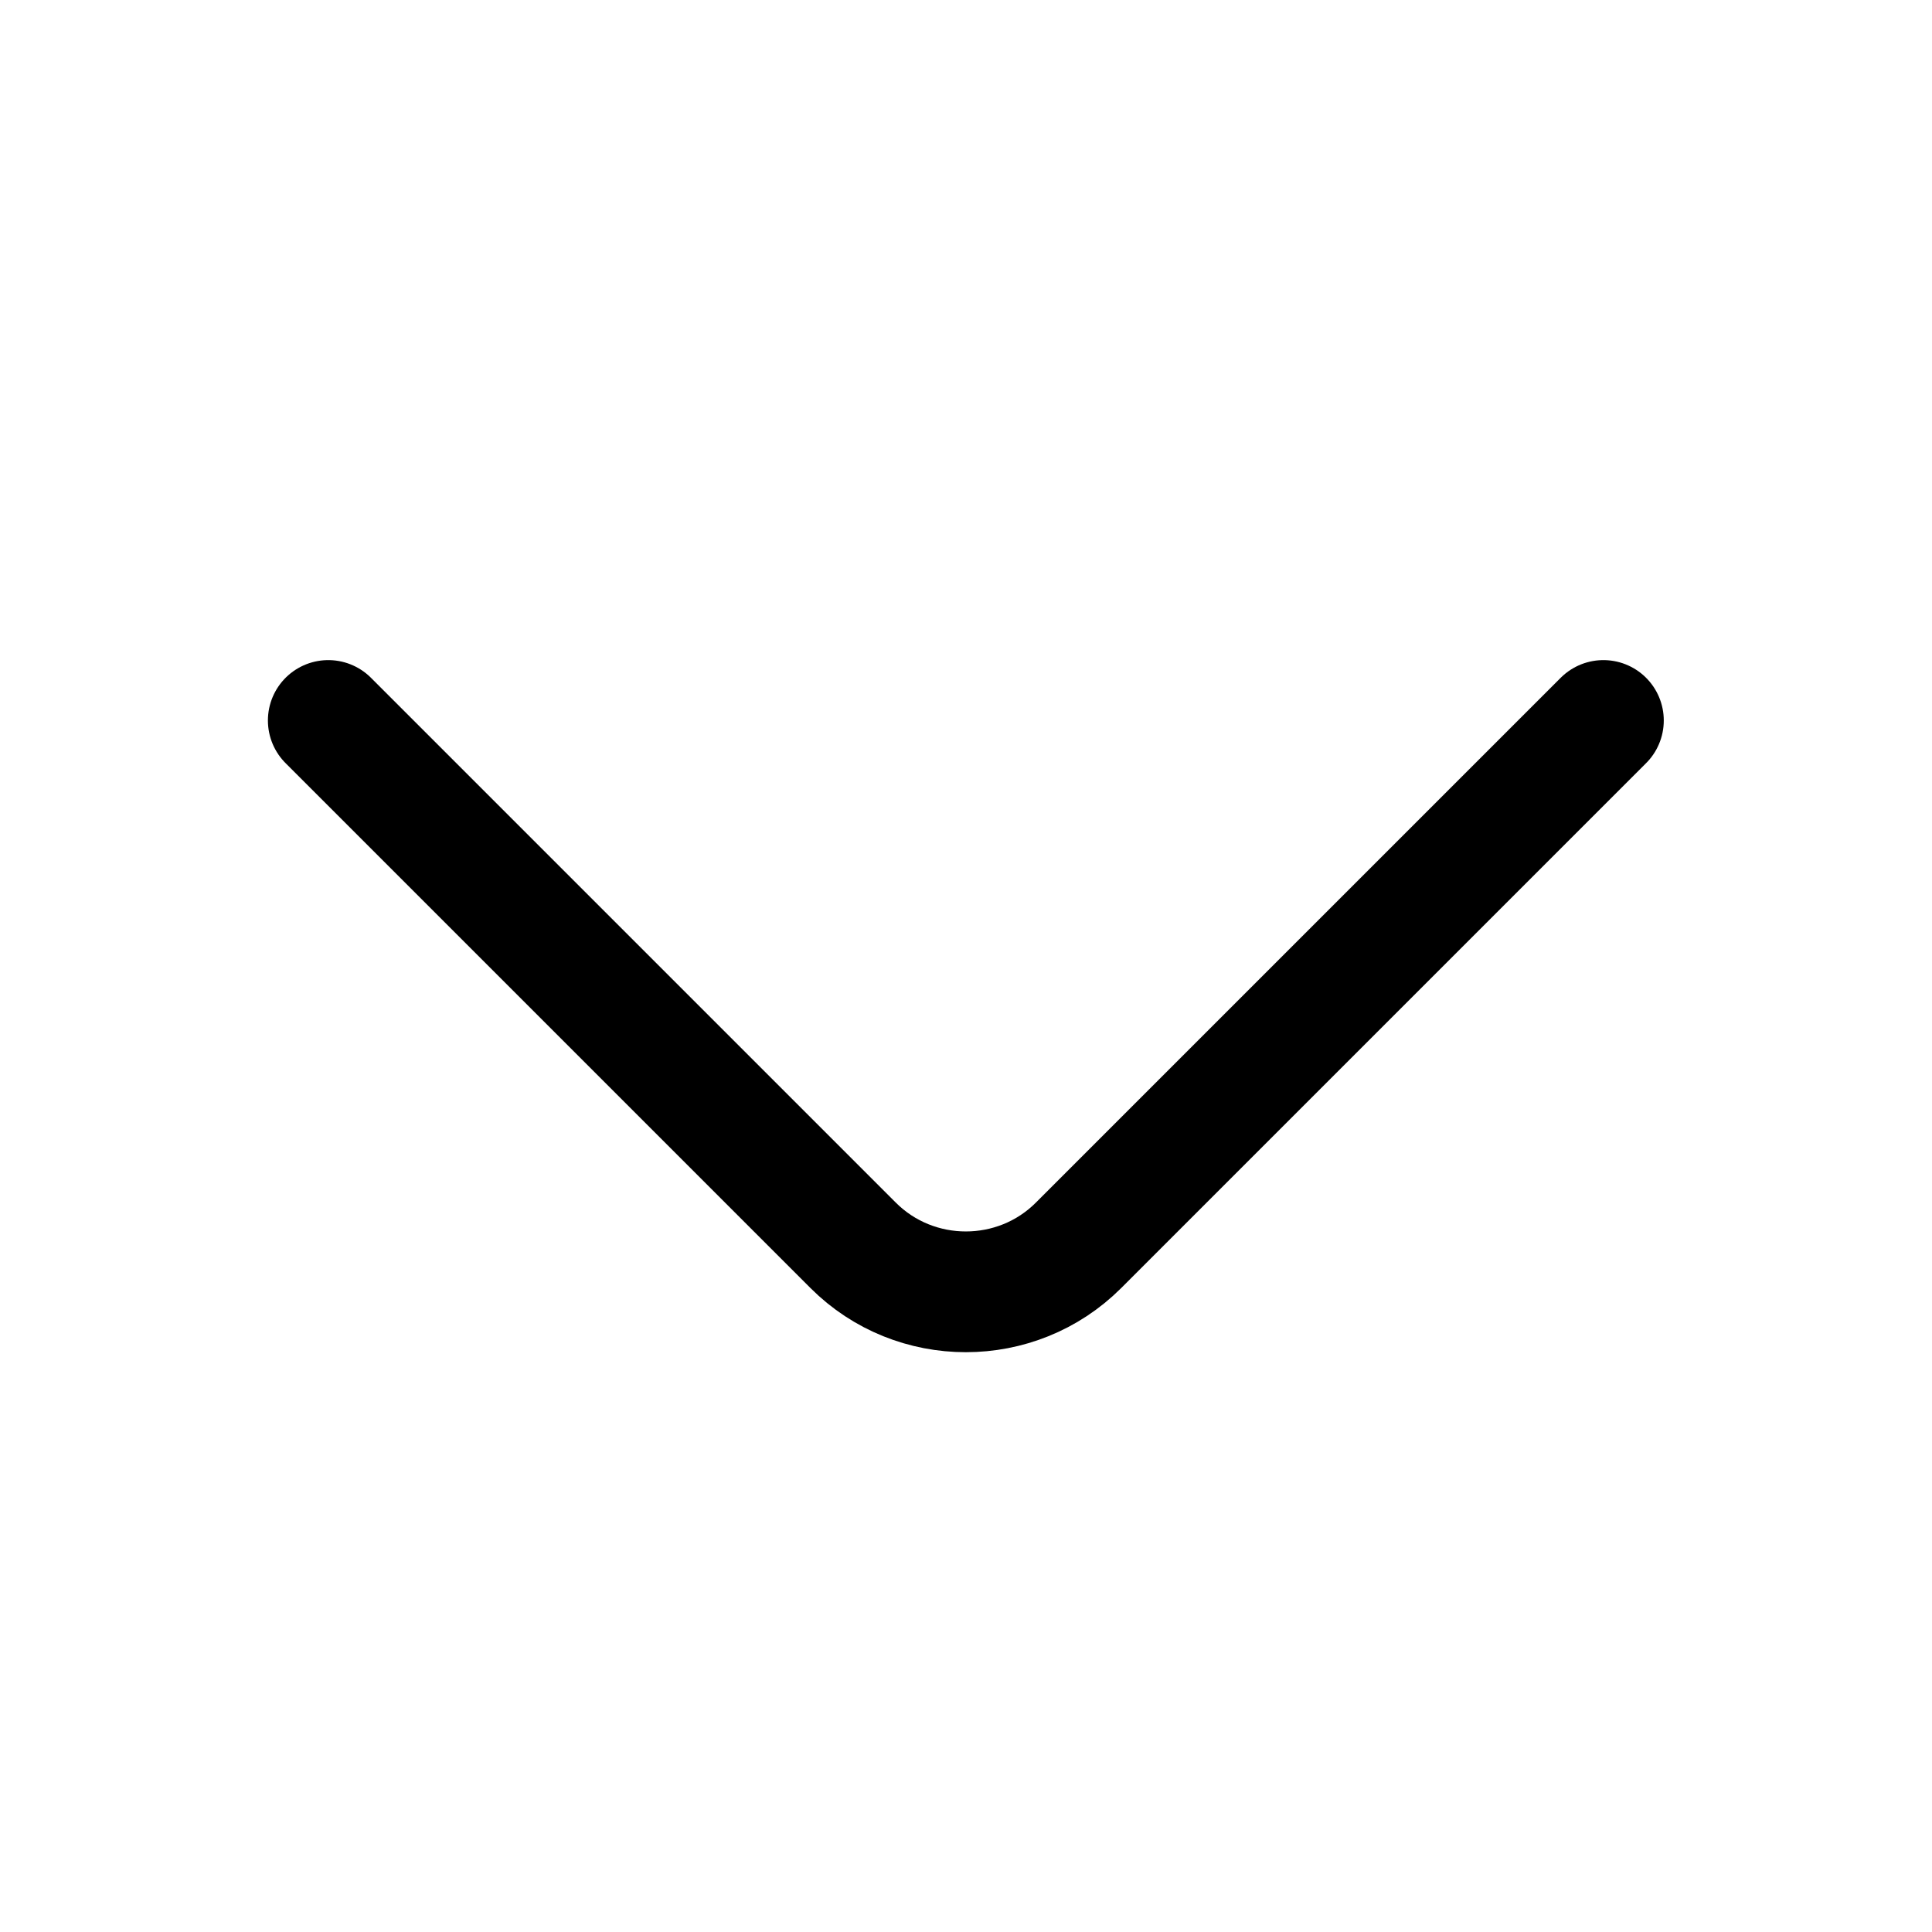
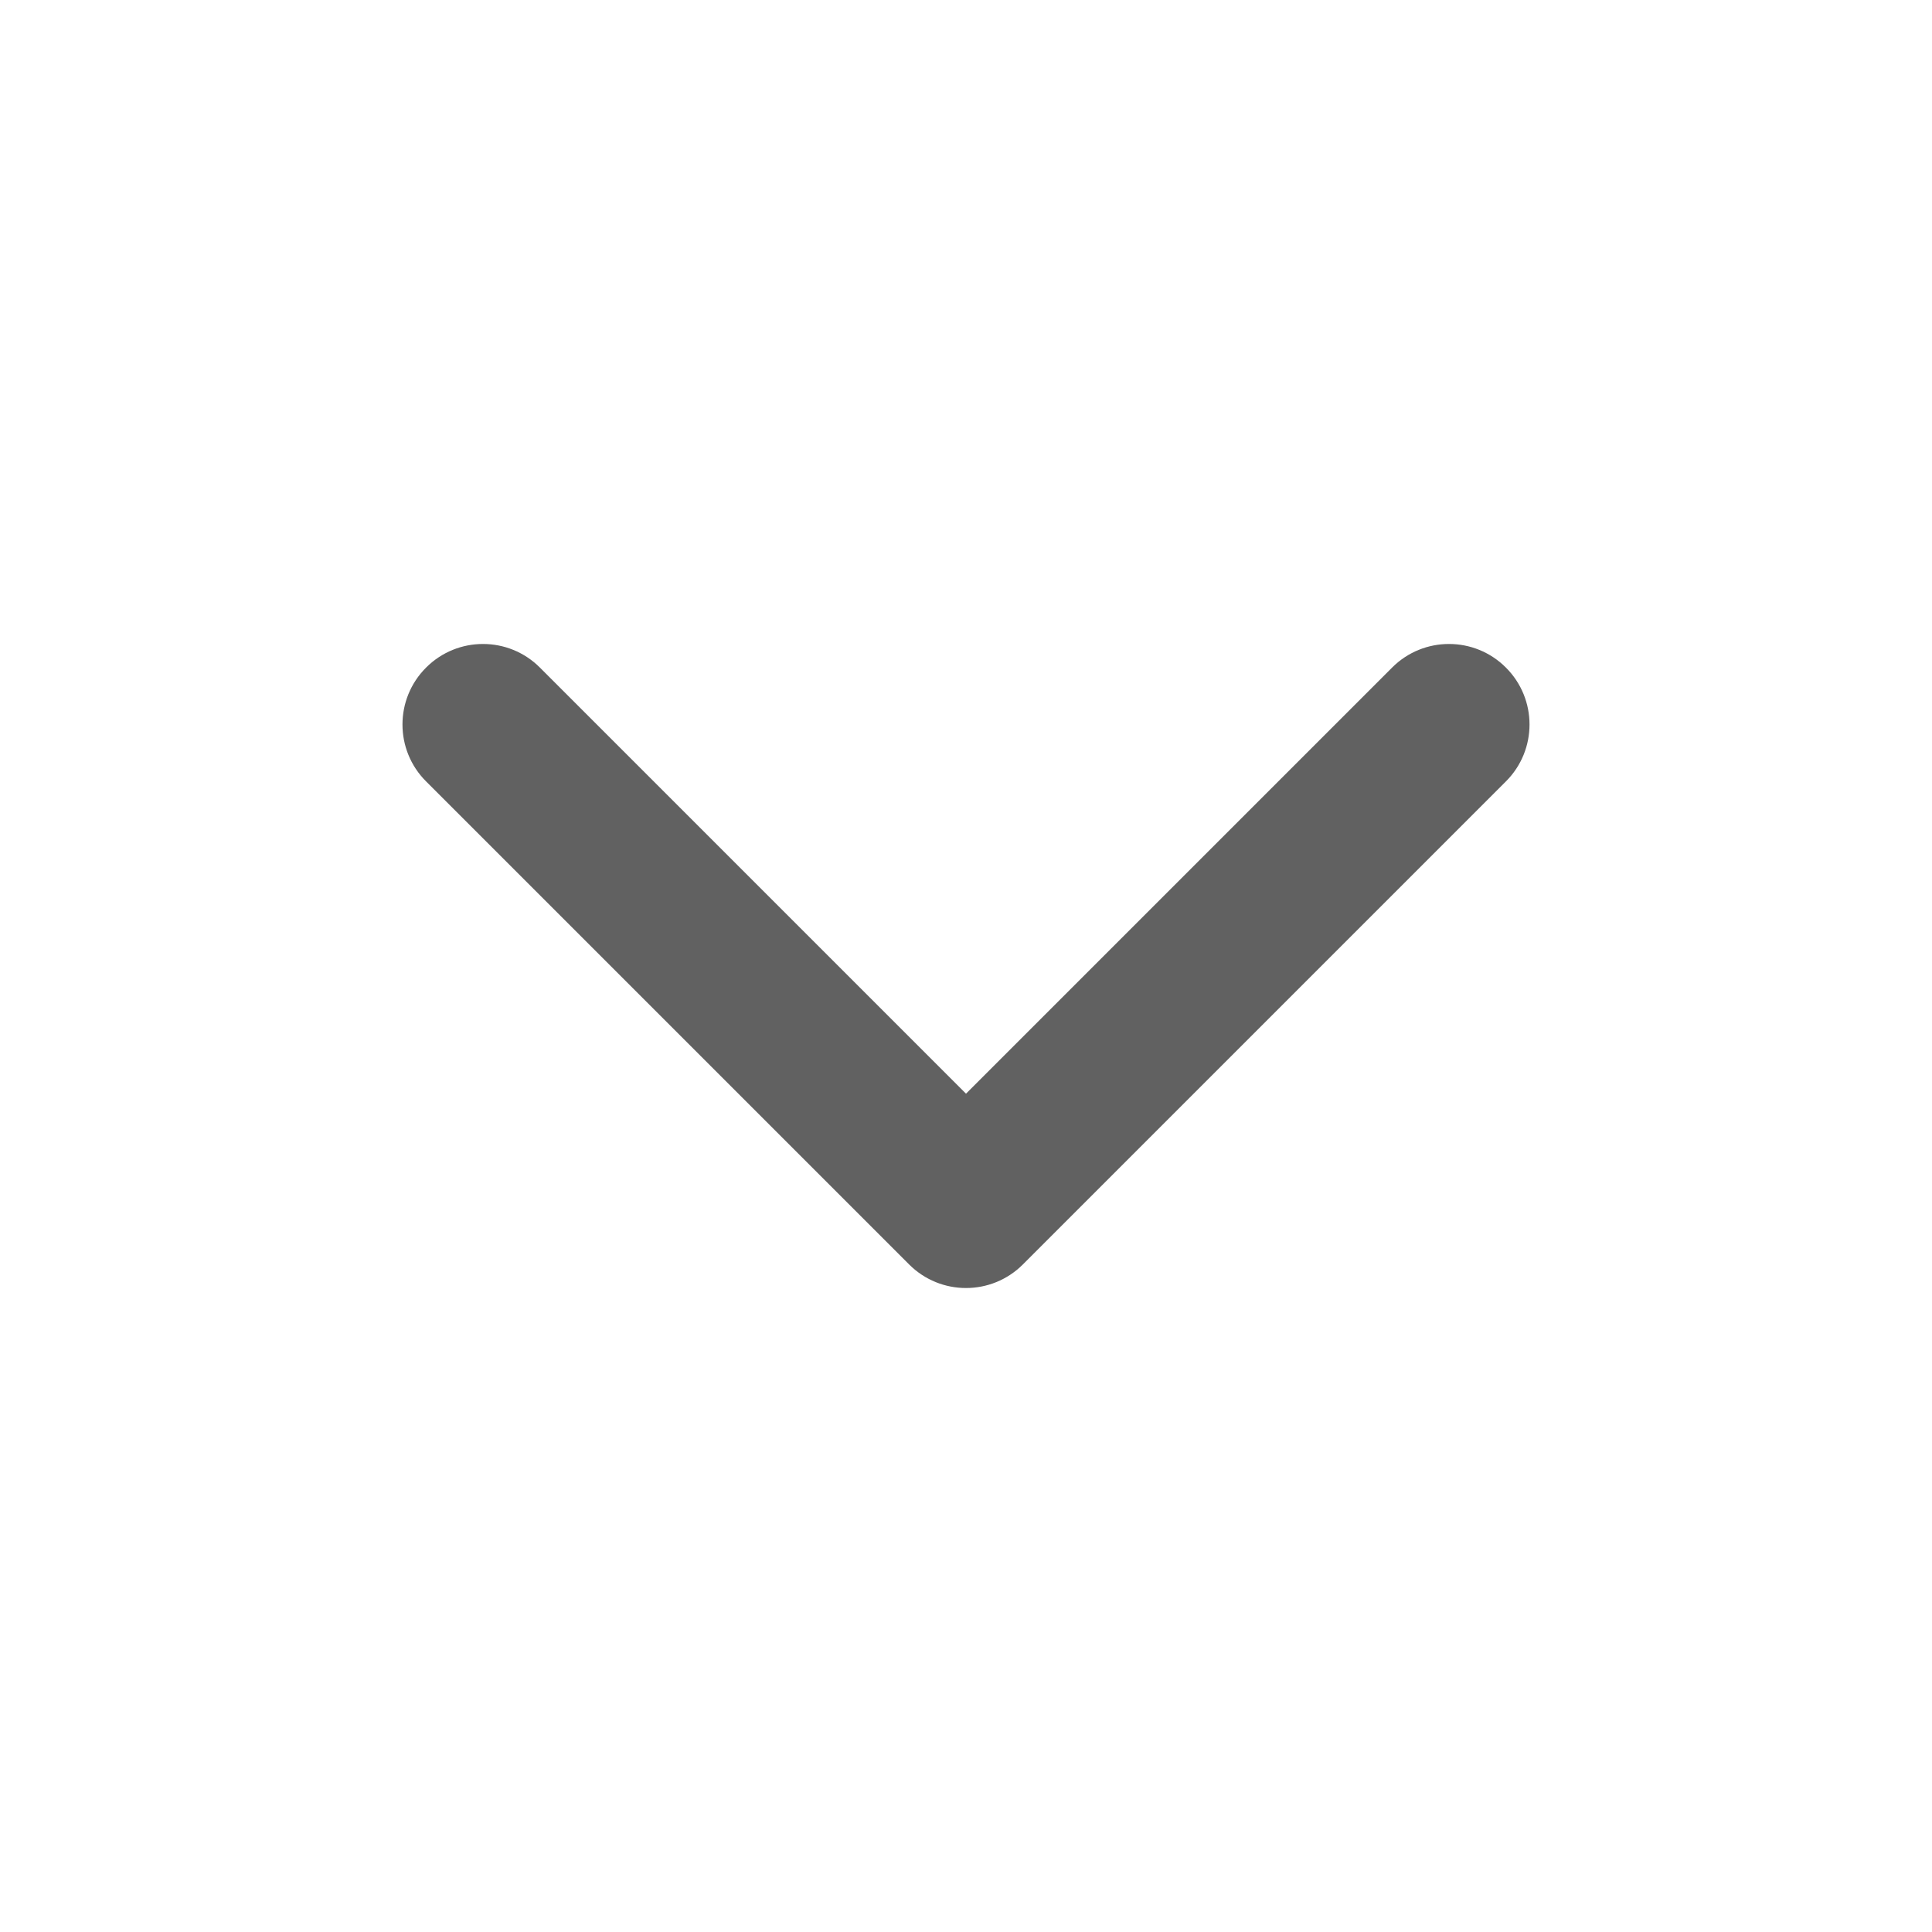
<svg xmlns="http://www.w3.org/2000/svg" width="24" height="24" viewBox="0 0 24 24" fill="none">
-   <path d="M19.918 8.95L13.398 15.47C12.628 16.24 11.368 16.24 10.598 15.47L4.078 8.95" stroke="black" stroke-width="1.5" stroke-miterlimit="10" stroke-linecap="round" stroke-linejoin="round" />
+   <path fill-rule="evenodd" clip-rule="evenodd" d="M12.707 15.707C12.317 16.098 11.683 16.098 11.293 15.707L5.293 9.707C4.902 9.317 4.902 8.683 5.293 8.293C5.683 7.902 6.317 7.902 6.707 8.293L12 13.586L17.293 8.293C17.683 7.902 18.317 7.902 18.707 8.293C19.098 8.683 19.098 9.317 18.707 9.707L12.707 15.707Z" fill="#616161" />
</svg>
